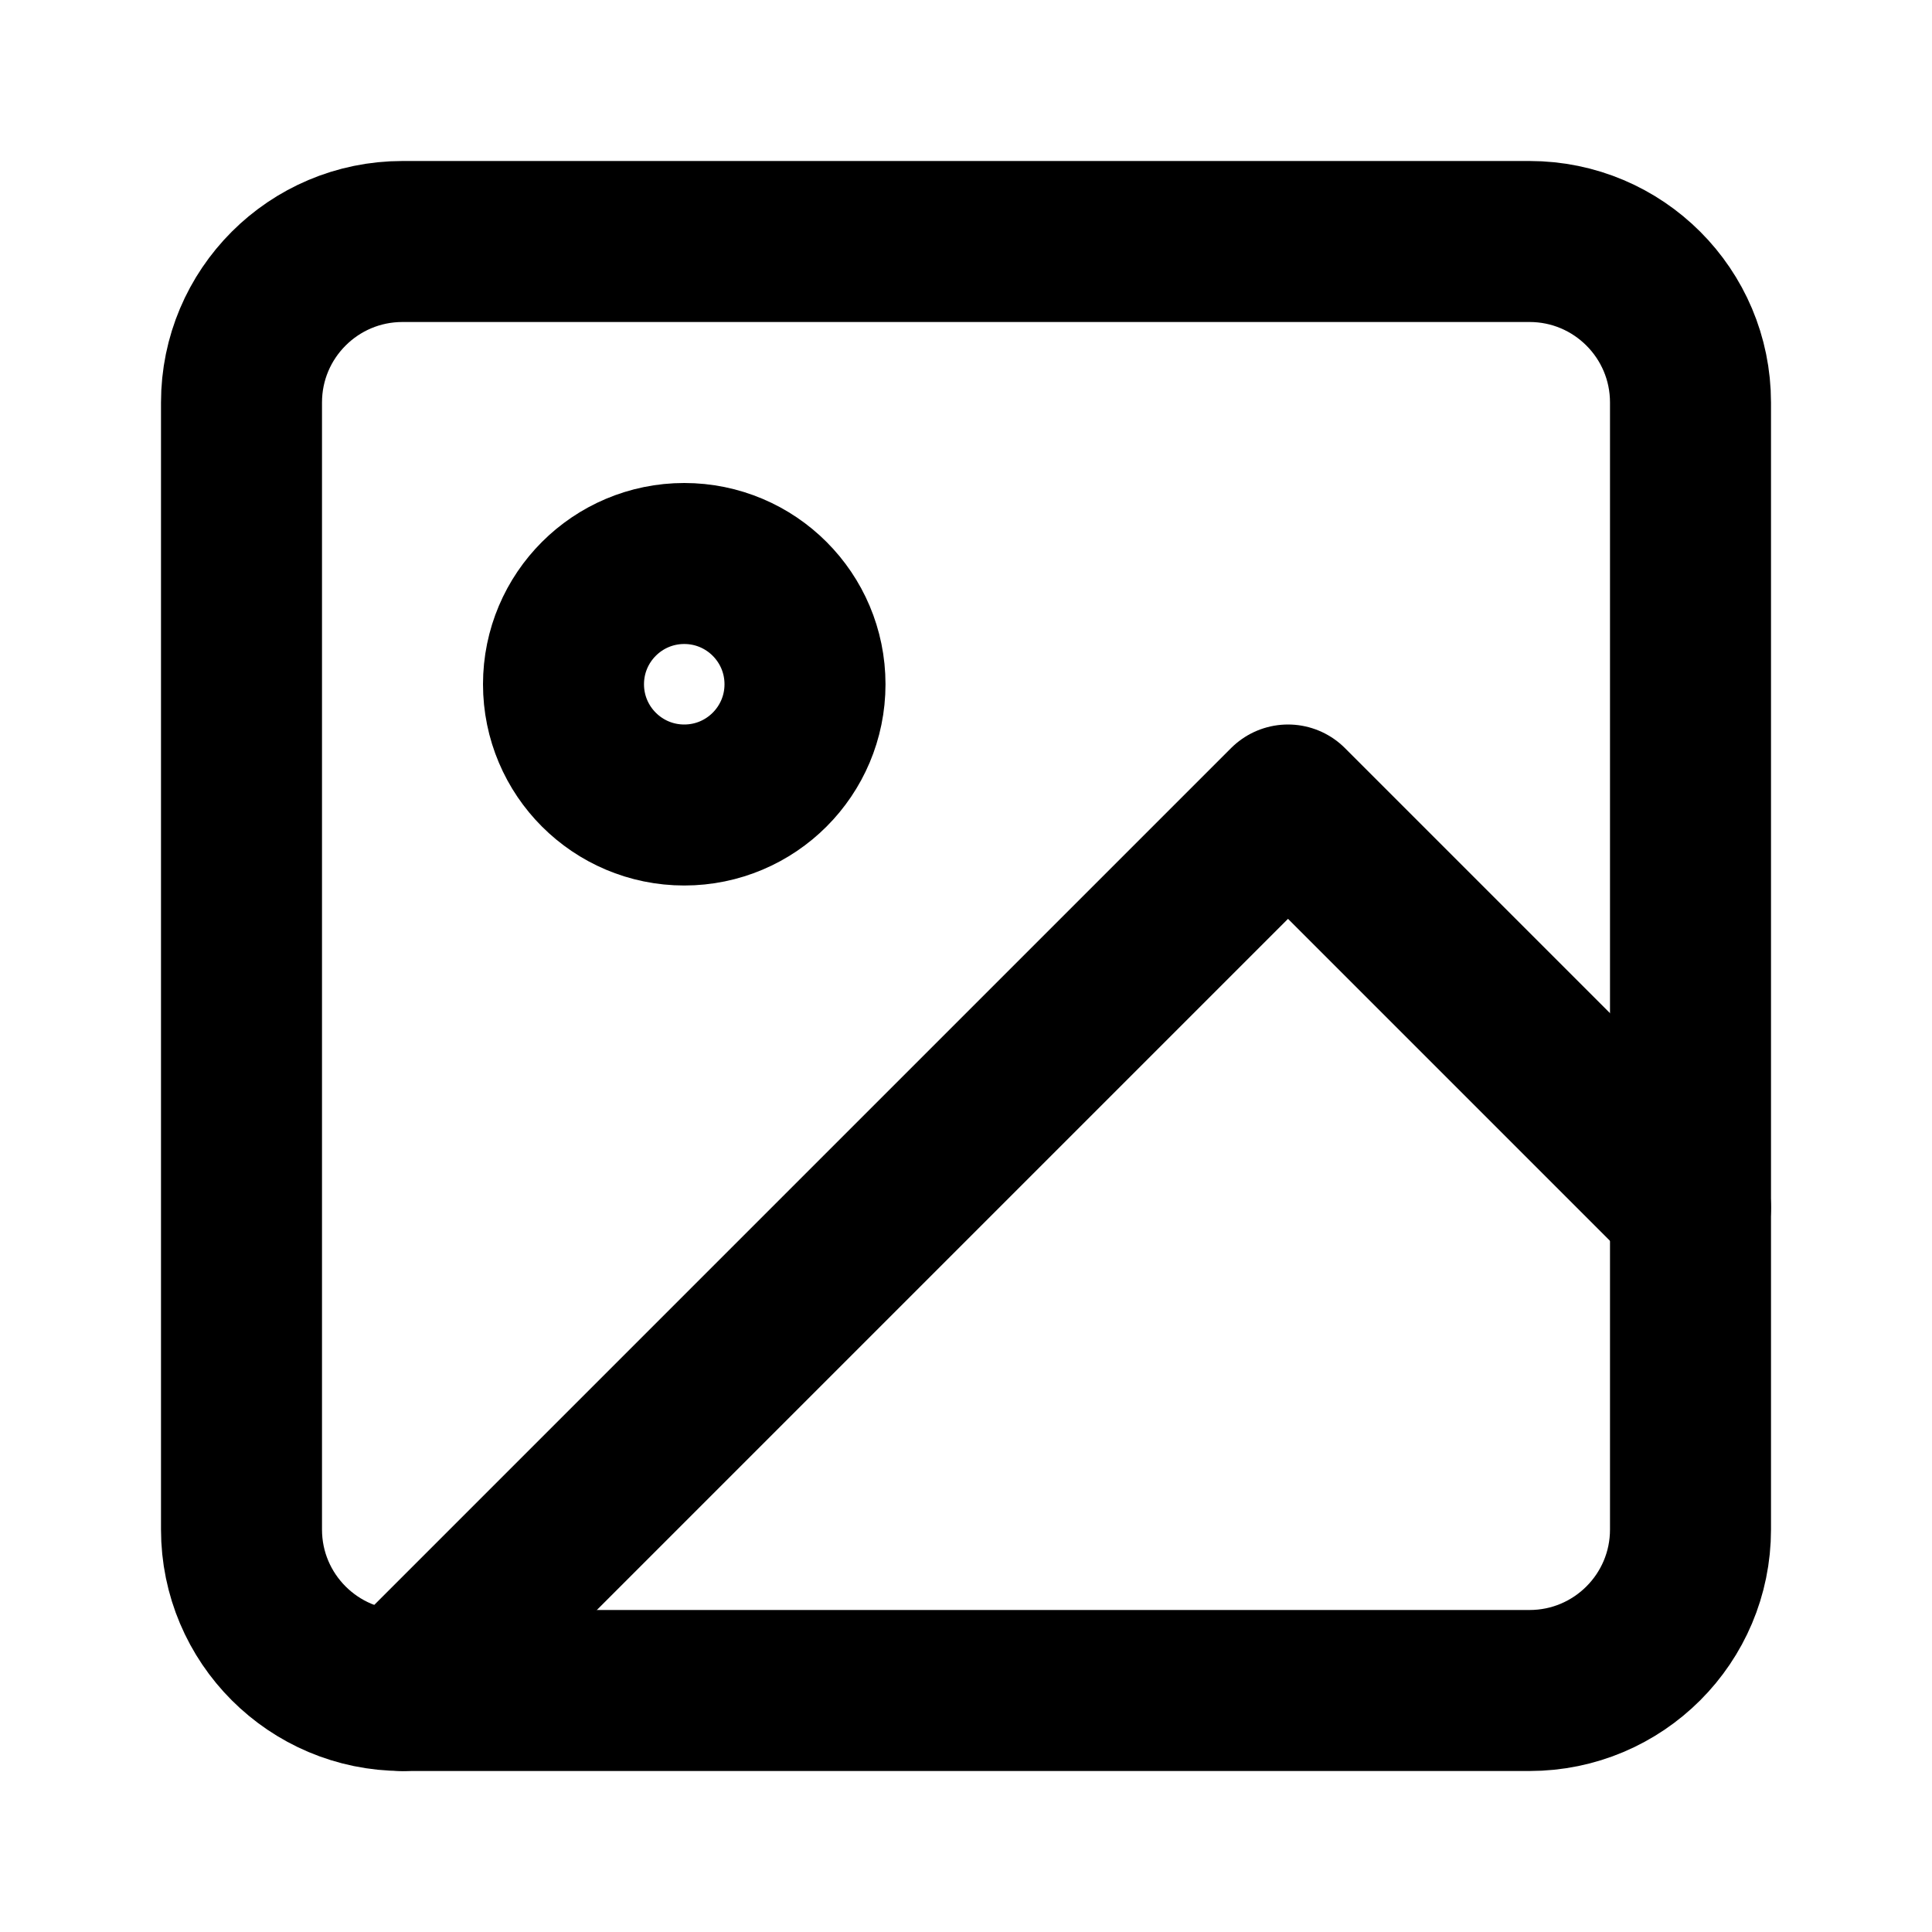
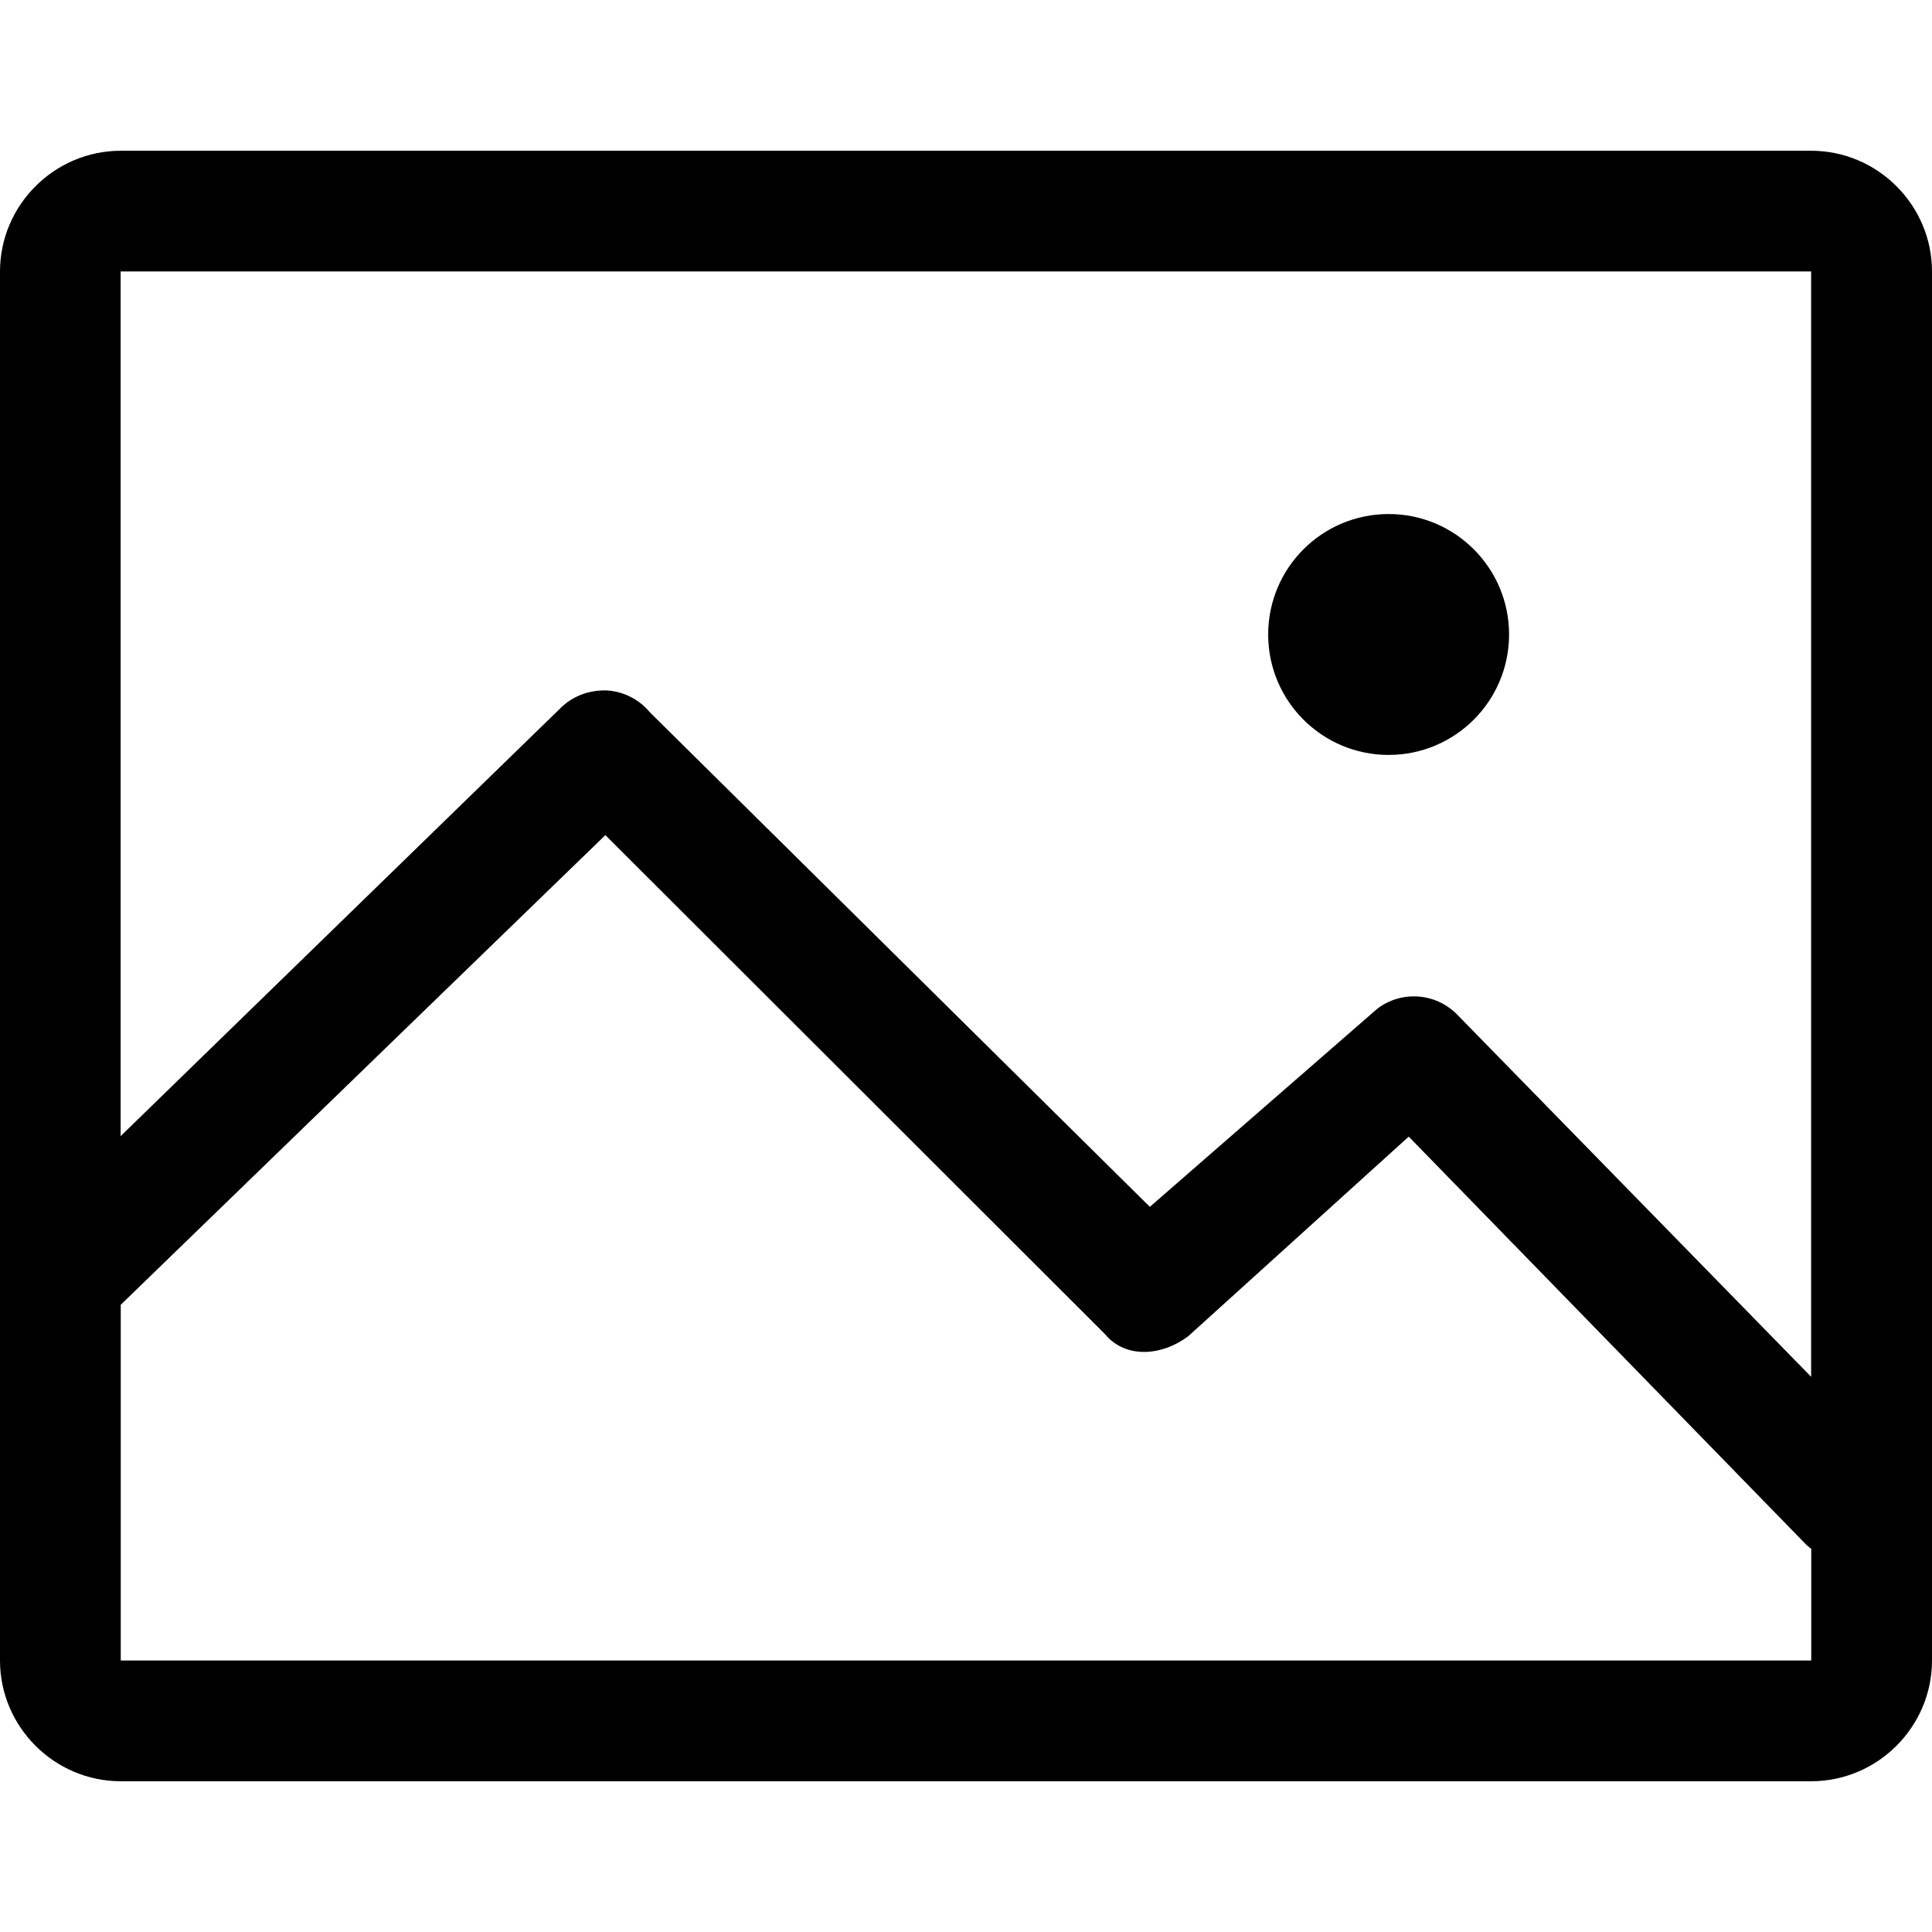
- <svg xmlns="http://www.w3.org/2000/svg" width="24" height="24" viewBox="0 0 24 24" fill="none" stroke="currentColor" stroke-width="2" stroke-linecap="round" stroke-linejoin="round" class="feather feather-activity">
-   <rect x="3" y="3" width="18" height="18" rx="2" ry="2" />
-   <circle cx="8.5" cy="8.5" r="1.5" />
-   <polyline points="21 15 16 10 5 21" />
+ <svg xmlns="http://www.w3.org/2000/svg" fill="#000000" viewBox="0 0 32 32" version="1.1">
+   <g id="SVGRepo_bgCarrier" stroke-width="0" />
+   <g id="SVGRepo_tracerCarrier" stroke-linecap="round" stroke-linejoin="round" />
+   <g id="SVGRepo_iconCarrier">
+     <path d="M30 2.497h-28c-1.099 0-2 0.901-2 2v23.006c0 1.099 0.9 2 2 2h28c1.099 0 2-0.901 2-2v-23.006c0-1.099-0.901-2-2-2zM30 27.503l-28-0v-5.892l8.027-7.779 8.275 8.265c0.341 0.414 0.948 0.361 1.379 0.035l3.652-3.306 6.587 6.762c0.025 0.025 0.053 0.044 0.080 0.065v1.85zM30 22.806l-5.876-6.013c-0.357-0.352-0.915-0.387-1.311-0.086l-3.768 3.282-8.28-8.19c-0.177-0.214-0.432-0.344-0.709-0.363-0.275-0.010-0.547 0.080-0.749 0.27l-7.309 7.112v-14.322h28v18.309zM23 12.504c1.102 0 1.995-0.894 1.995-1.995s-0.892-1.995-1.995-1.995-1.995 0.894-1.995 1.995c0 1.101 0.892 1.995 1.995 1.995z" />
+   </g>
</svg>
